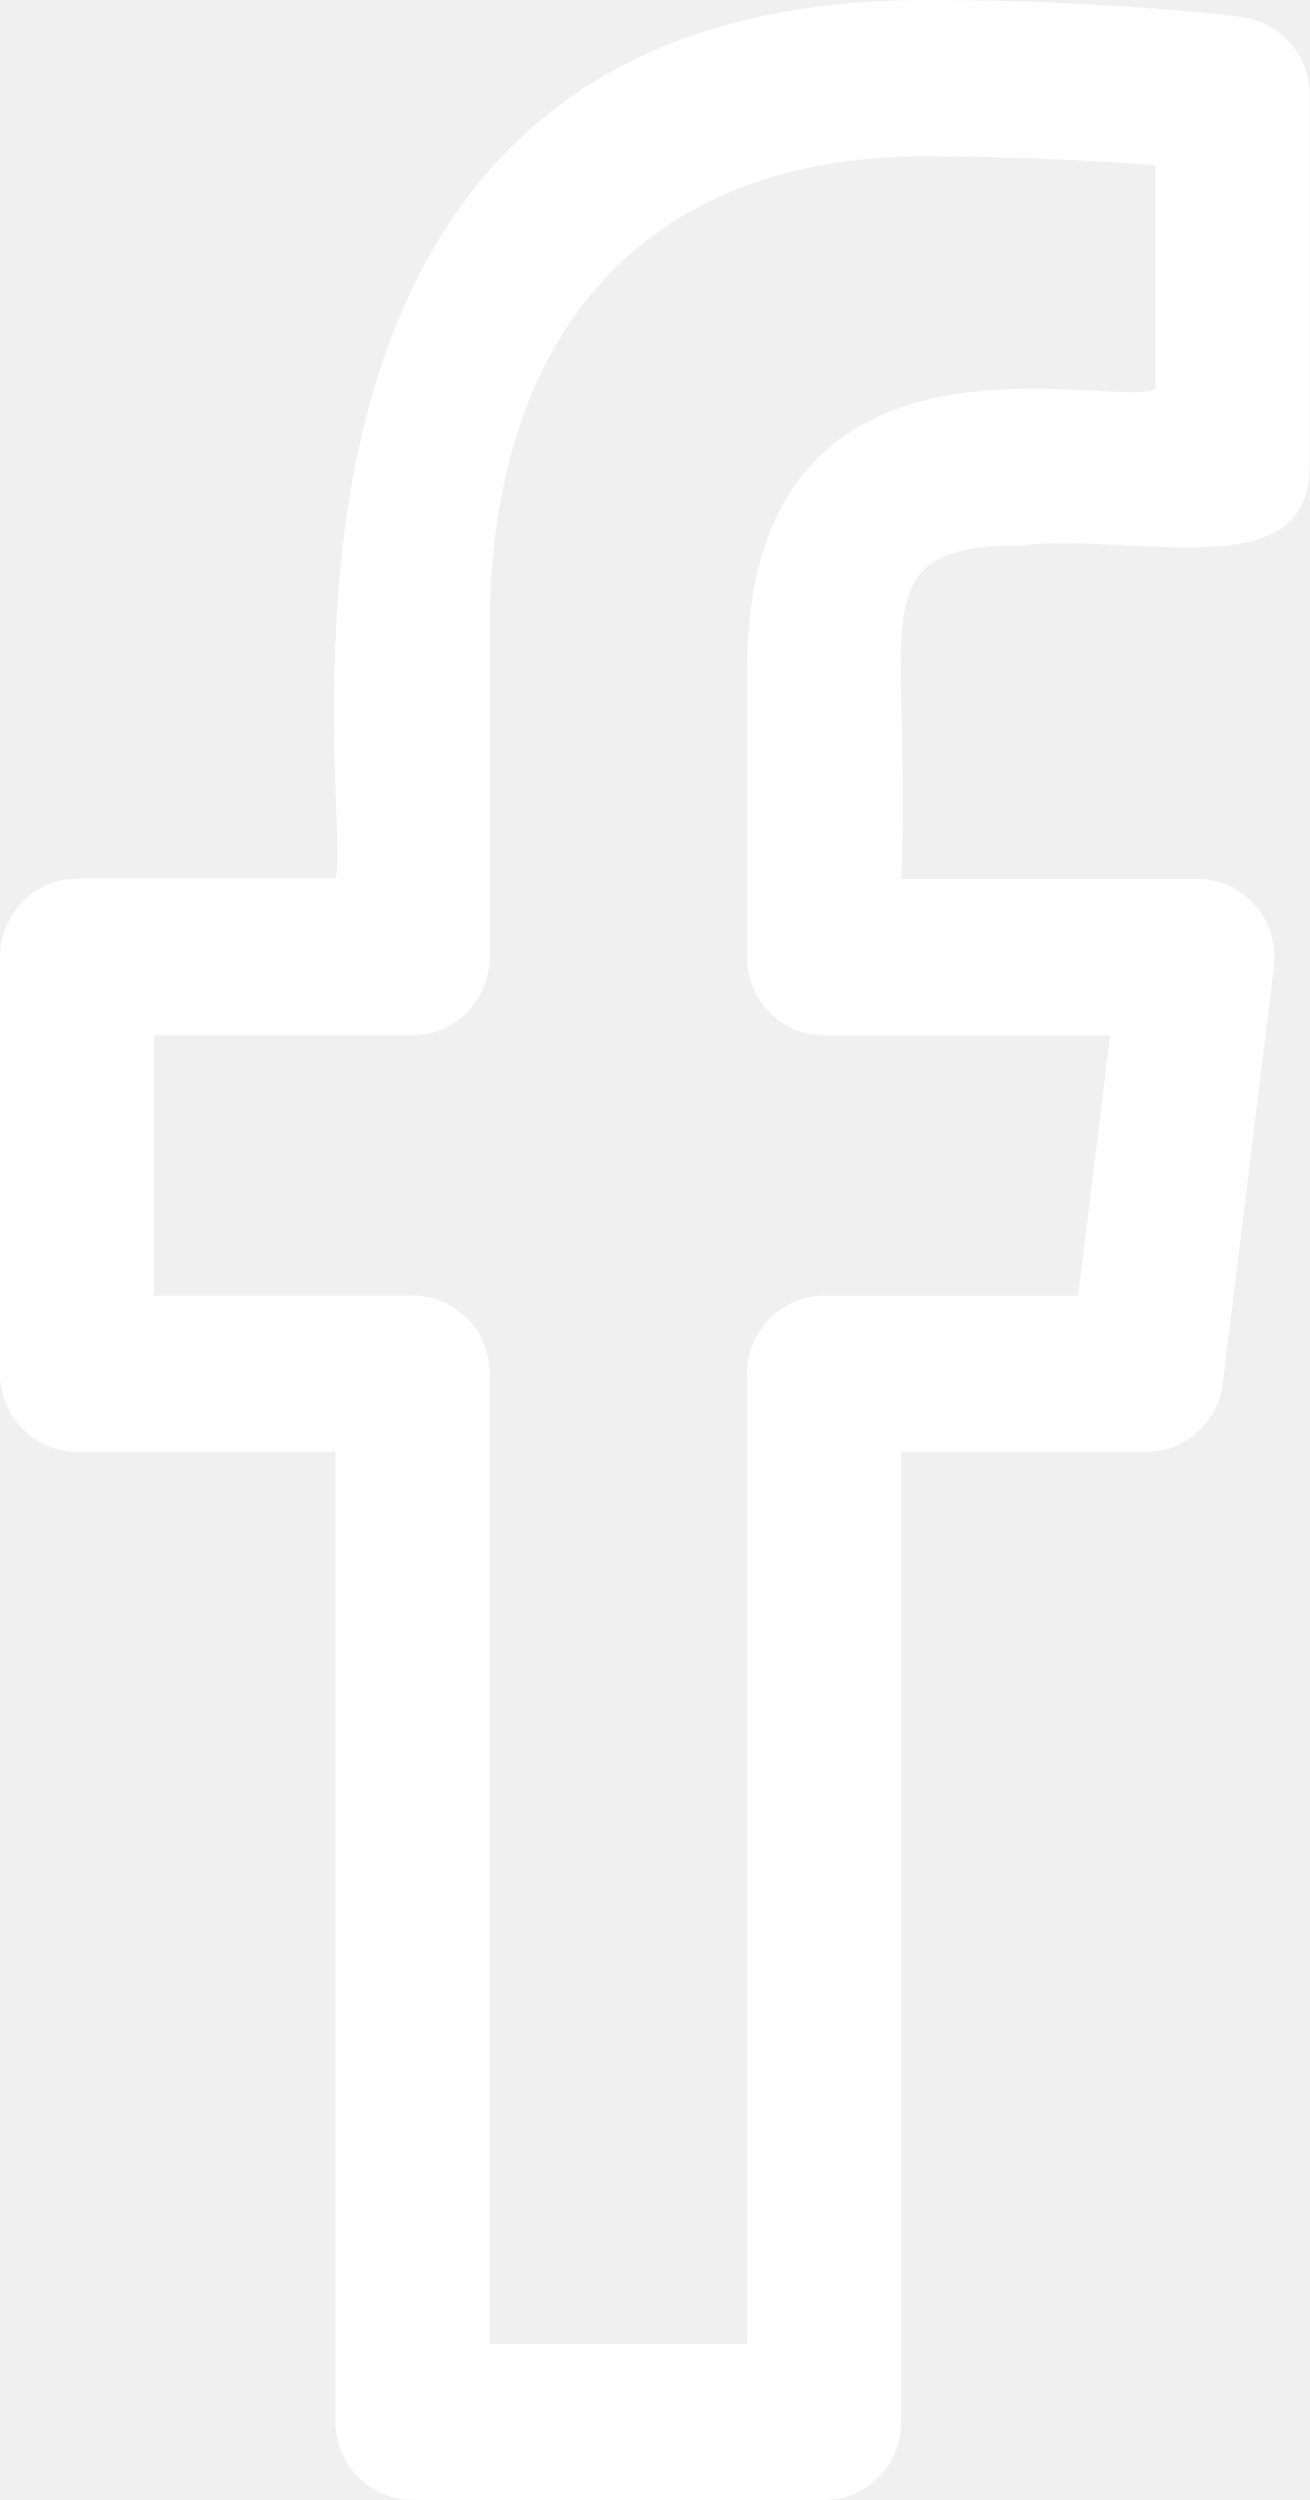
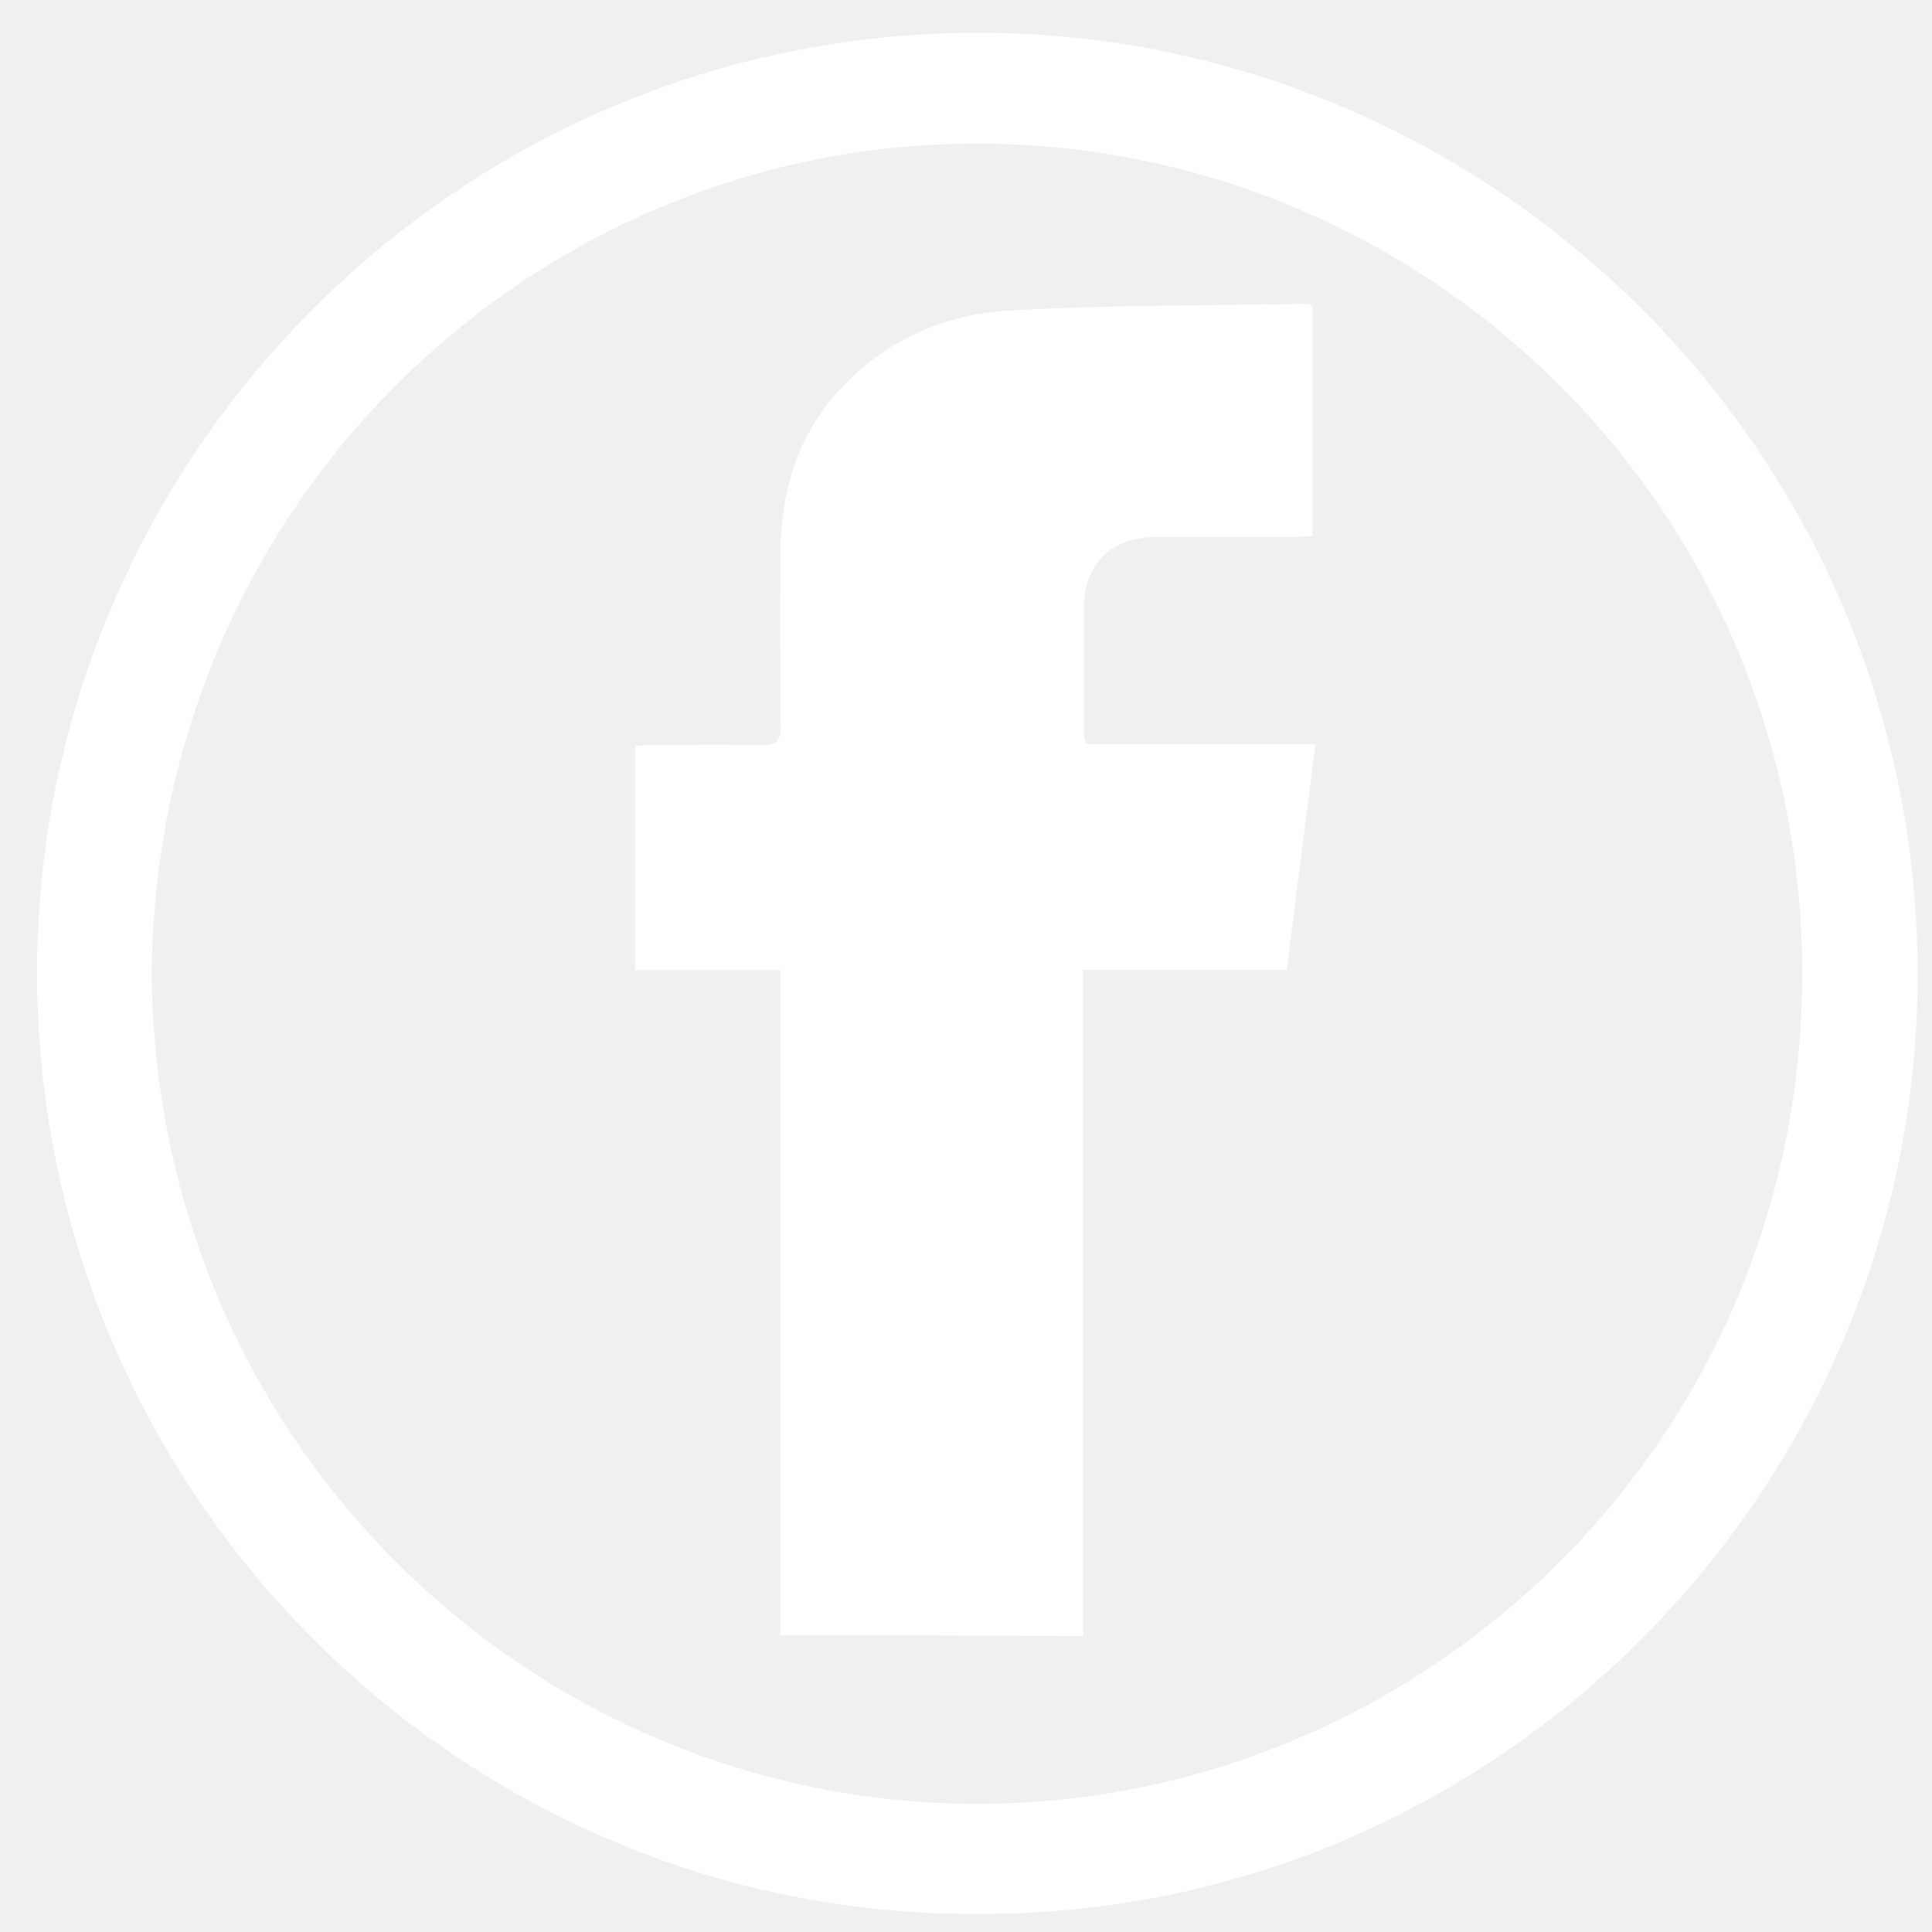
- <svg xmlns="http://www.w3.org/2000/svg" width="11" height="21" viewBox="0 0 11 21" fill="none">
-   <path d="M0.647 12.195H2.819V20.343C2.819 20.705 3.108 20.999 3.466 20.999L6.923 21C7.281 21 7.57 20.705 7.57 20.344V12.196H9.629C9.955 12.196 10.23 11.949 10.271 11.621L10.701 8.121C10.749 7.731 10.448 7.383 10.059 7.383H7.57C7.667 5.221 7.195 4.582 8.581 4.582C9.52 4.468 11 4.95 11 3.925V0.795C11 0.467 10.761 0.19 10.441 0.145C10.17 0.108 9.1 0 7.772 0C1.724 0 2.969 6.801 2.82 7.382H0.647C0.29 7.382 0 7.676 0 8.039V11.539C0 11.901 0.29 12.195 0.647 12.195ZM1.294 8.696H3.466C3.823 8.696 4.113 8.402 4.113 8.04V5.282C4.113 2.76 5.446 1.313 7.771 1.313C8.528 1.313 9.225 1.351 9.705 1.389V3.27C9.358 3.449 6.275 2.496 6.275 5.63V8.04C6.275 8.403 6.565 8.697 6.922 8.697H9.326L9.056 10.884H6.922C6.565 10.884 6.275 11.178 6.275 11.54V19.688H4.114V11.54C4.114 11.177 3.824 10.883 3.467 10.883H1.294V8.696Z" fill="white" />
+ <svg xmlns="http://www.w3.org/2000/svg" fill="#FFF" enable-background="new 0 0 512 512" id="Layer_1" version="1.1" viewBox="0 0 512 512" xml:space="preserve">
+   <g>
+     <path d="M258.8,507.2C120.4,507.8,6.6,392.6,9.9,251.9C13,117.9,124,7.2,262,8.7C398.7,10.2,511.8,124,508.1,264.9   C504.6,398.3,394.5,507.9,258.8,507.2z M40.2,258.3C41.3,383.6,142.9,480.1,262.9,478c116.2-2.1,214.7-96.8,214.7-220   c0-125.3-102.4-222.2-222.8-219.9C138.6,40.2,41,135.2,40.2,258.3z" />
+     <path d="M206.8,433.4c0-58.9,0-117.3,0-176.3c-13,0-25.6,0-38.5,0c0-20,0-39.4,0-59.4c1.7-0.1,3.4-0.3,5.2-0.3   c9.3,0,18.7-0.2,28,0.1c4.1,0.1,5.5-1,5.4-5.2c-0.2-15.2-0.2-30.3-0.1-45.5c0.1-17.1,4.9-32.6,17.1-45c11.8-12,26.9-18.5,43.3-19.5   c26.4-1.5,52.9-1.3,79.4-1.8c0.3,0,0.6,0.3,1.2,0.6c0,20.1,0,40.3,0,61c-1.9,0.1-3.7,0.2-5.4,0.2c-12,0-24,0-36,0   c-12.1,0.1-19.2,7.3-19.2,19.2c0,11.3,0,22.7,0.1,34c0,0.3,0.2,0.6,0.5,1.7c19.8,0,39.8,0,60.8,0c-2.6,20.3-5,39.7-7.6,59.8   c-18.1,0-35.8,0-54,0c0,59.2,0,117.8,0,176.6C260.1,433.4,233.9,433.4,206.8,433.4z" />
+   </g>
</svg>
